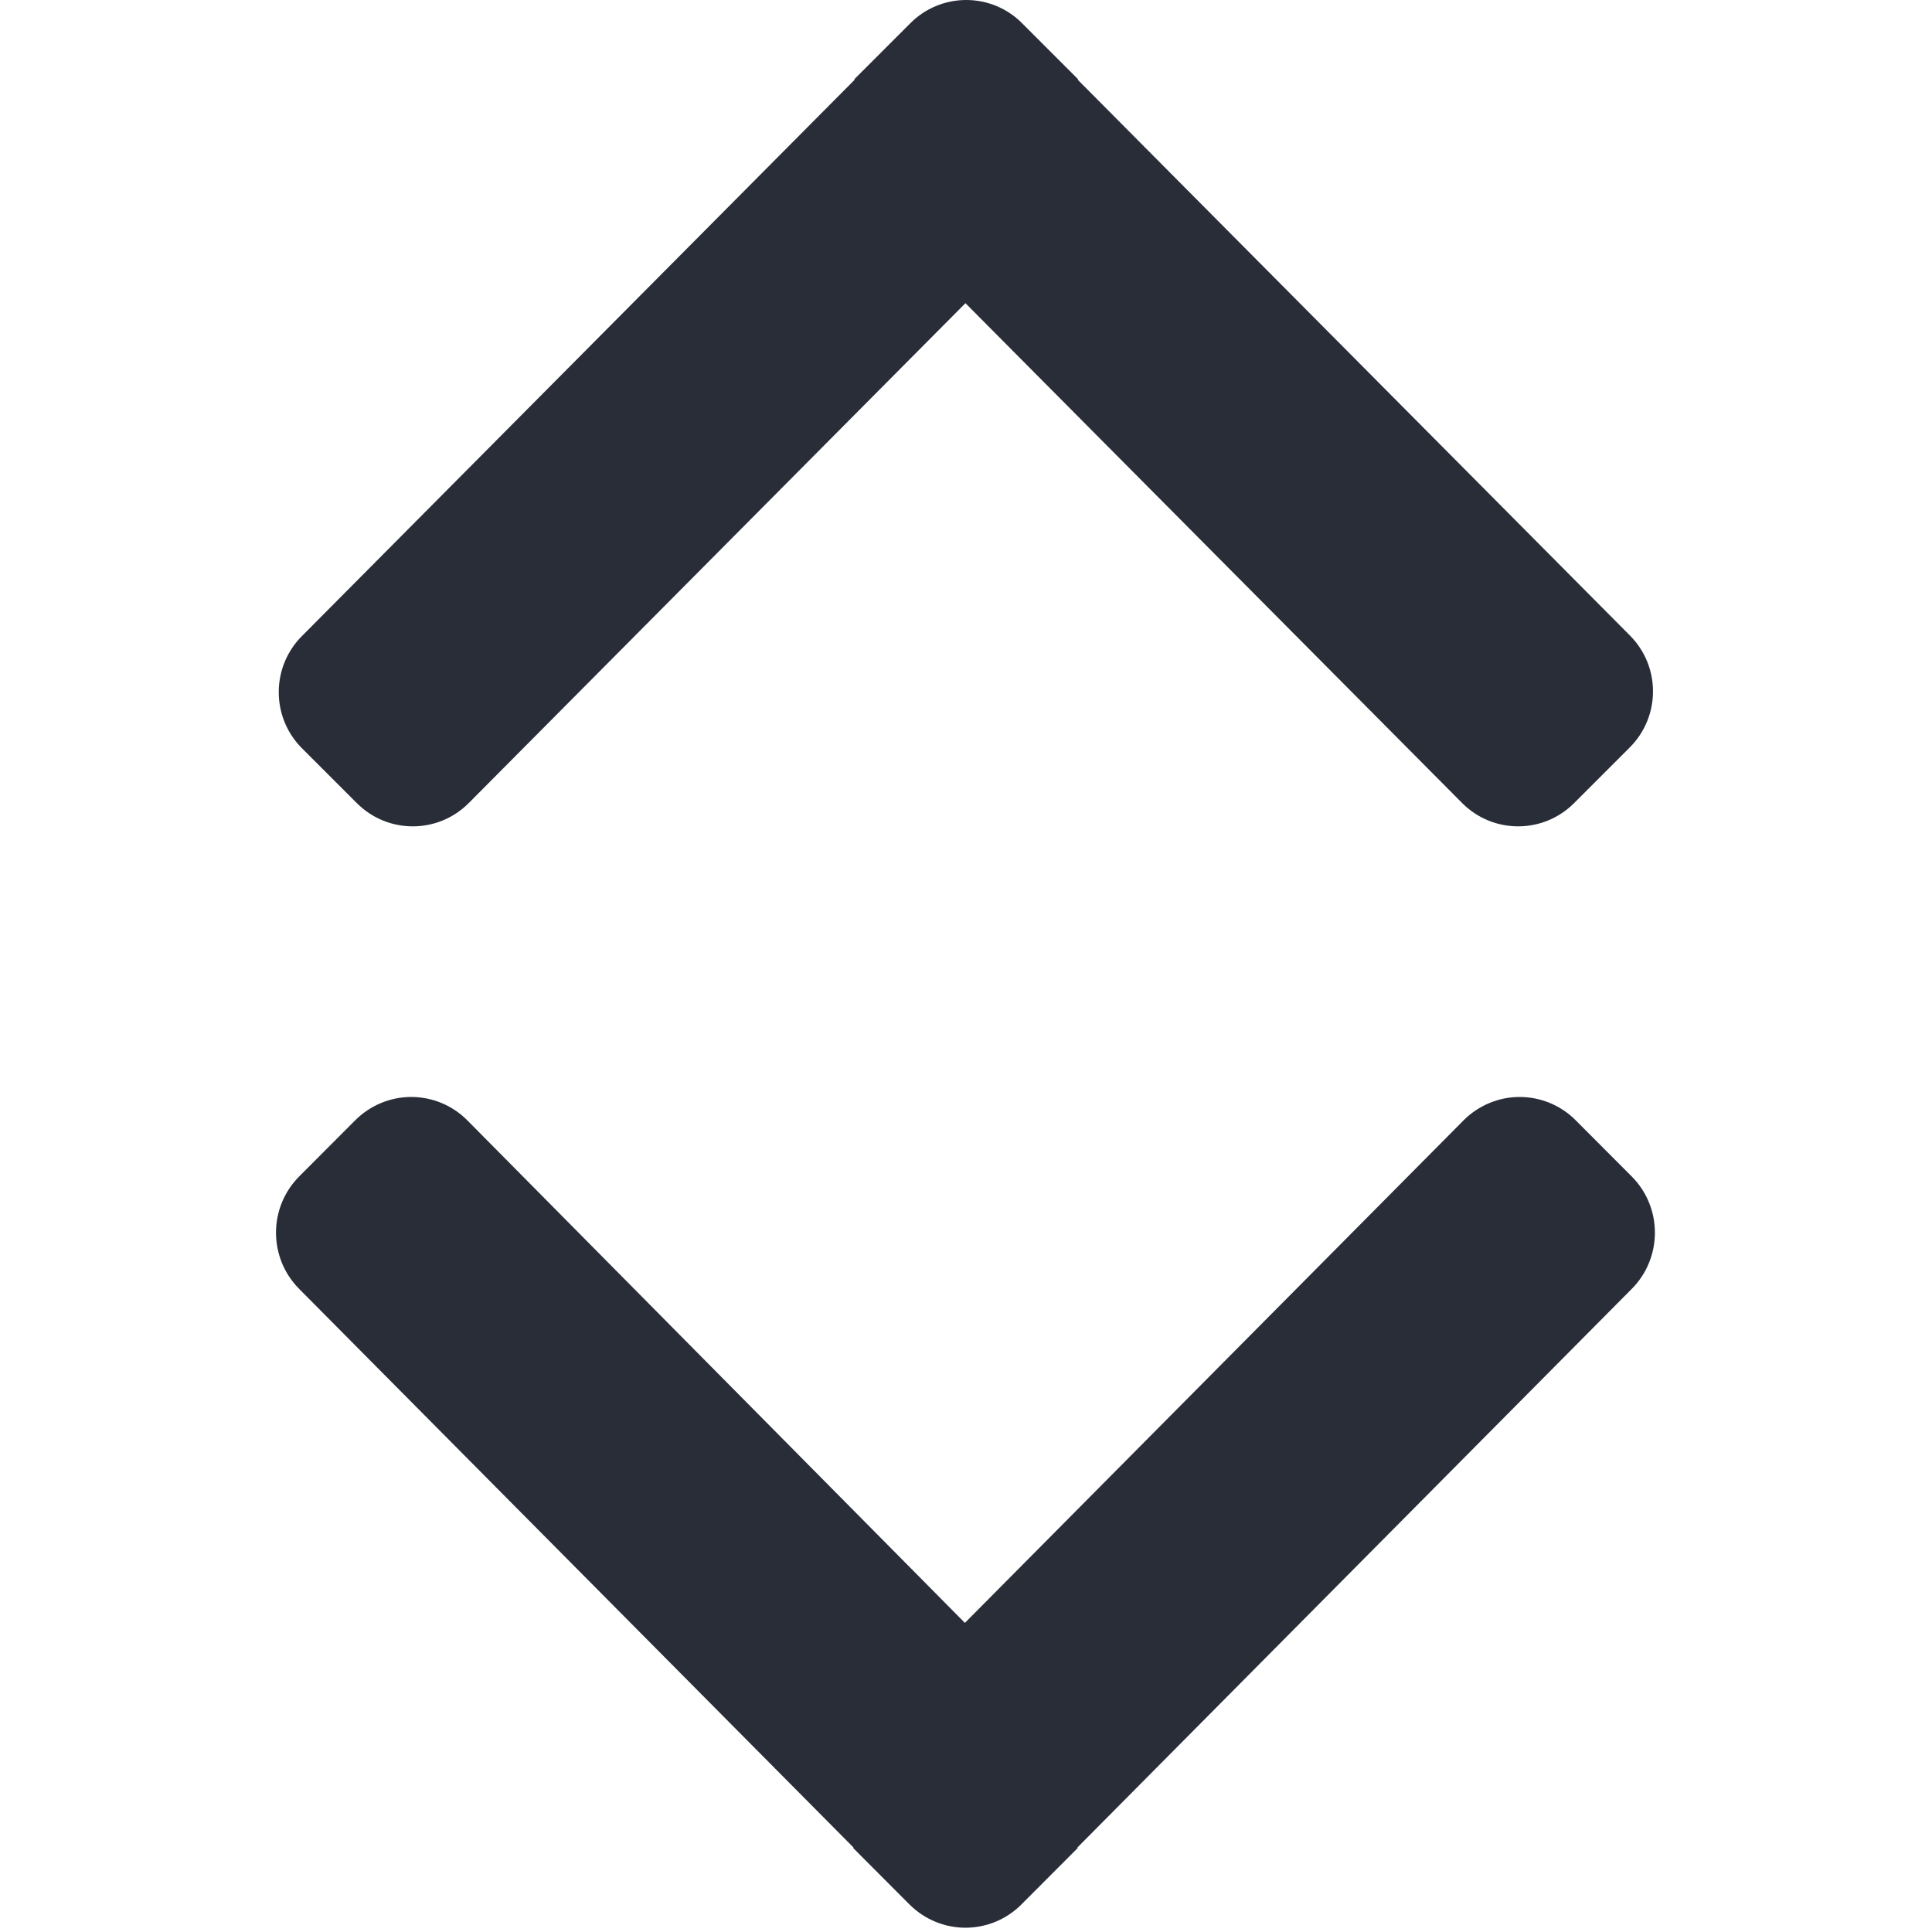
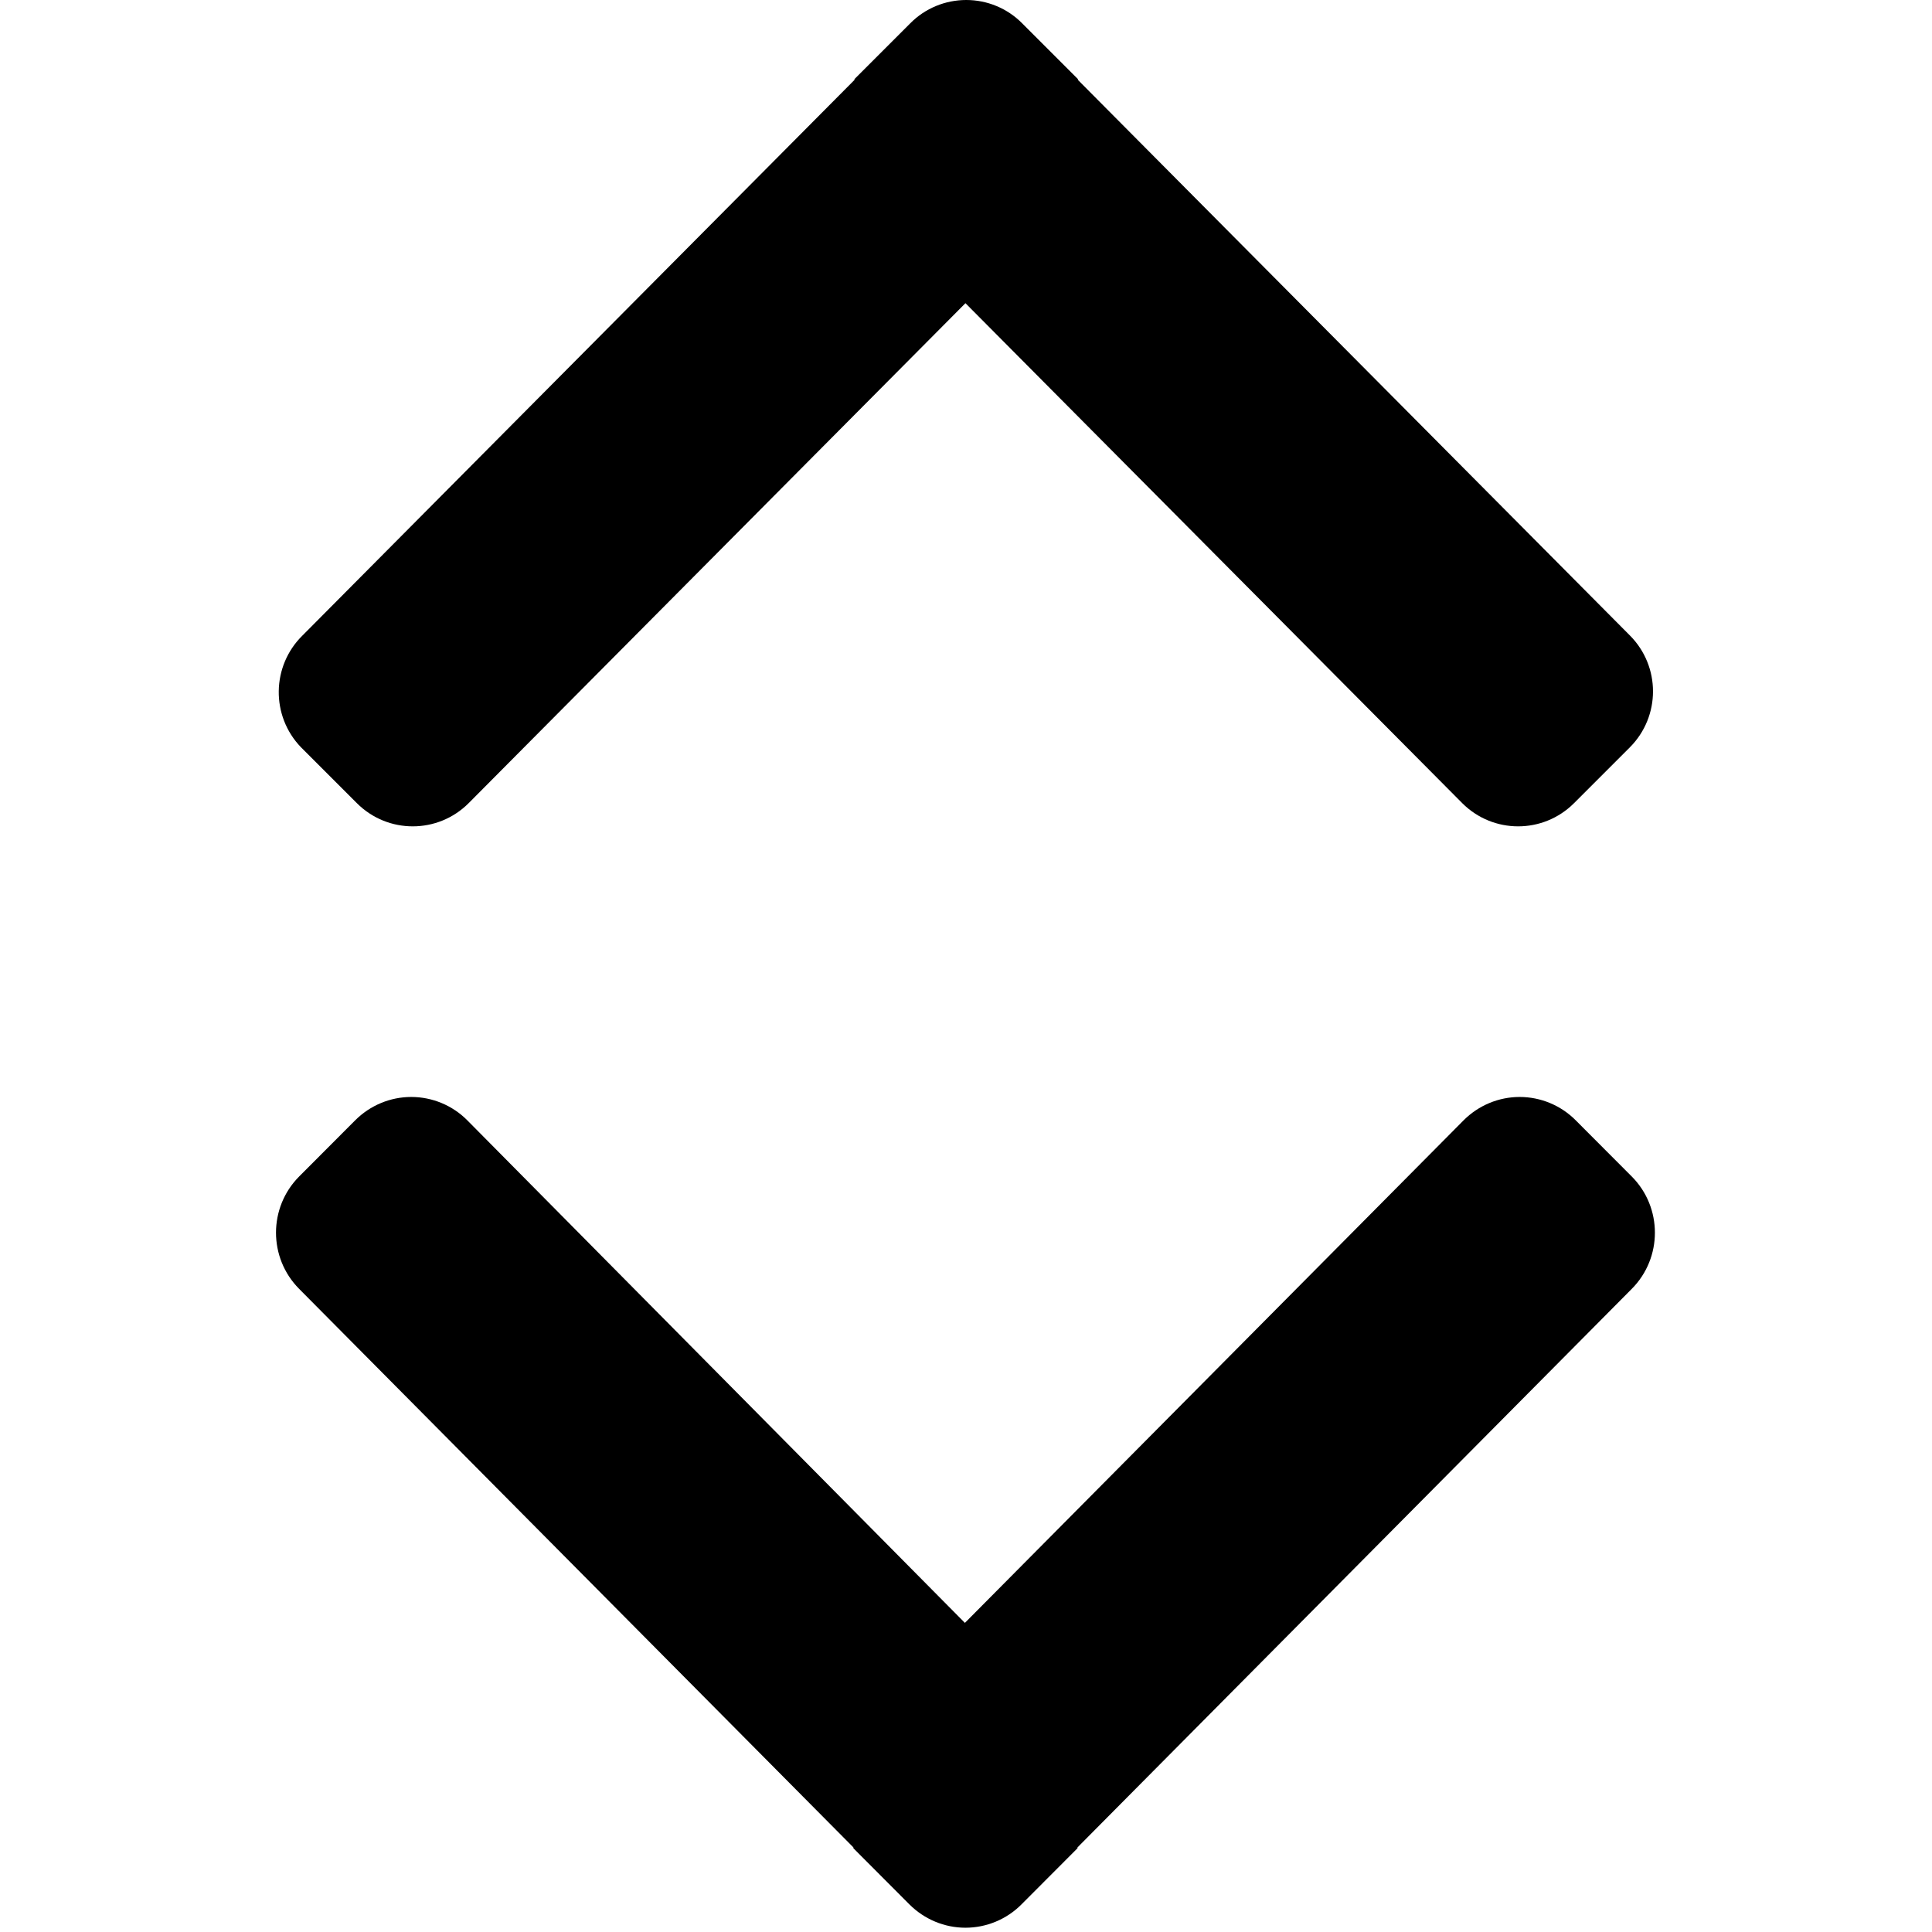
<svg xmlns="http://www.w3.org/2000/svg" width="32px" height="32px" viewBox="0 0 10 14" version="1.1">
  <defs />
  <g id="Page-1" stroke="none" stroke-width="1" fill="none" fill-rule="evenodd">
-     <g id="02-KSG-icons" transform="translate(-185, -519)" fill="#282D38">
+     <g id="02-KSG-icons" transform="translate(-185, -519)" fill="currentColor">
      <path d="M194.824,528.34 L190.808,532.387 C190.808,532.389 190.808,532.391 190.808,532.393 L190.402,532.8 C190.295,532.908 190.148,532.969 189.996,532.969 C189.844,532.969 189.698,532.908 189.59,532.8 L189.184,532.393 C189.184,532.391 189.184,532.389 189.184,532.387 L185.168,528.34 C184.944,528.115 184.944,527.75 185.168,527.525 L185.574,527.118 C185.682,527.01 185.828,526.949 185.98,526.949 C186.132,526.949 186.279,527.01 186.386,527.118 L189.992,530.76 L193.606,527.118 C193.714,527.01 193.86,526.949 194.012,526.949 C194.164,526.949 194.311,527.01 194.418,527.118 L194.824,527.525 C195.048,527.75 195.048,528.115 194.824,528.34 L194.824,528.34 Z M185.192,523.605 L189.192,519.579 C189.192,519.577 189.192,519.575 189.192,519.573 L189.597,519.168 C189.704,519.06 189.85,519 190.002,519 C190.153,519 190.299,519.06 190.406,519.168 L190.811,519.573 C190.811,519.575 190.811,519.577 190.811,519.579 L194.811,523.605 C195.034,523.829 195.034,524.191 194.811,524.415 L194.406,524.82 C194.182,525.044 193.82,525.044 193.596,524.82 L189.996,521.197 L186.396,524.82 C186.172,525.044 185.81,525.044 185.586,524.82 L185.181,524.415 C184.962,524.188 184.967,523.826 185.192,523.605 L185.192,523.605 Z" id="select-arrow" />
    </g>
  </g>
</svg>
